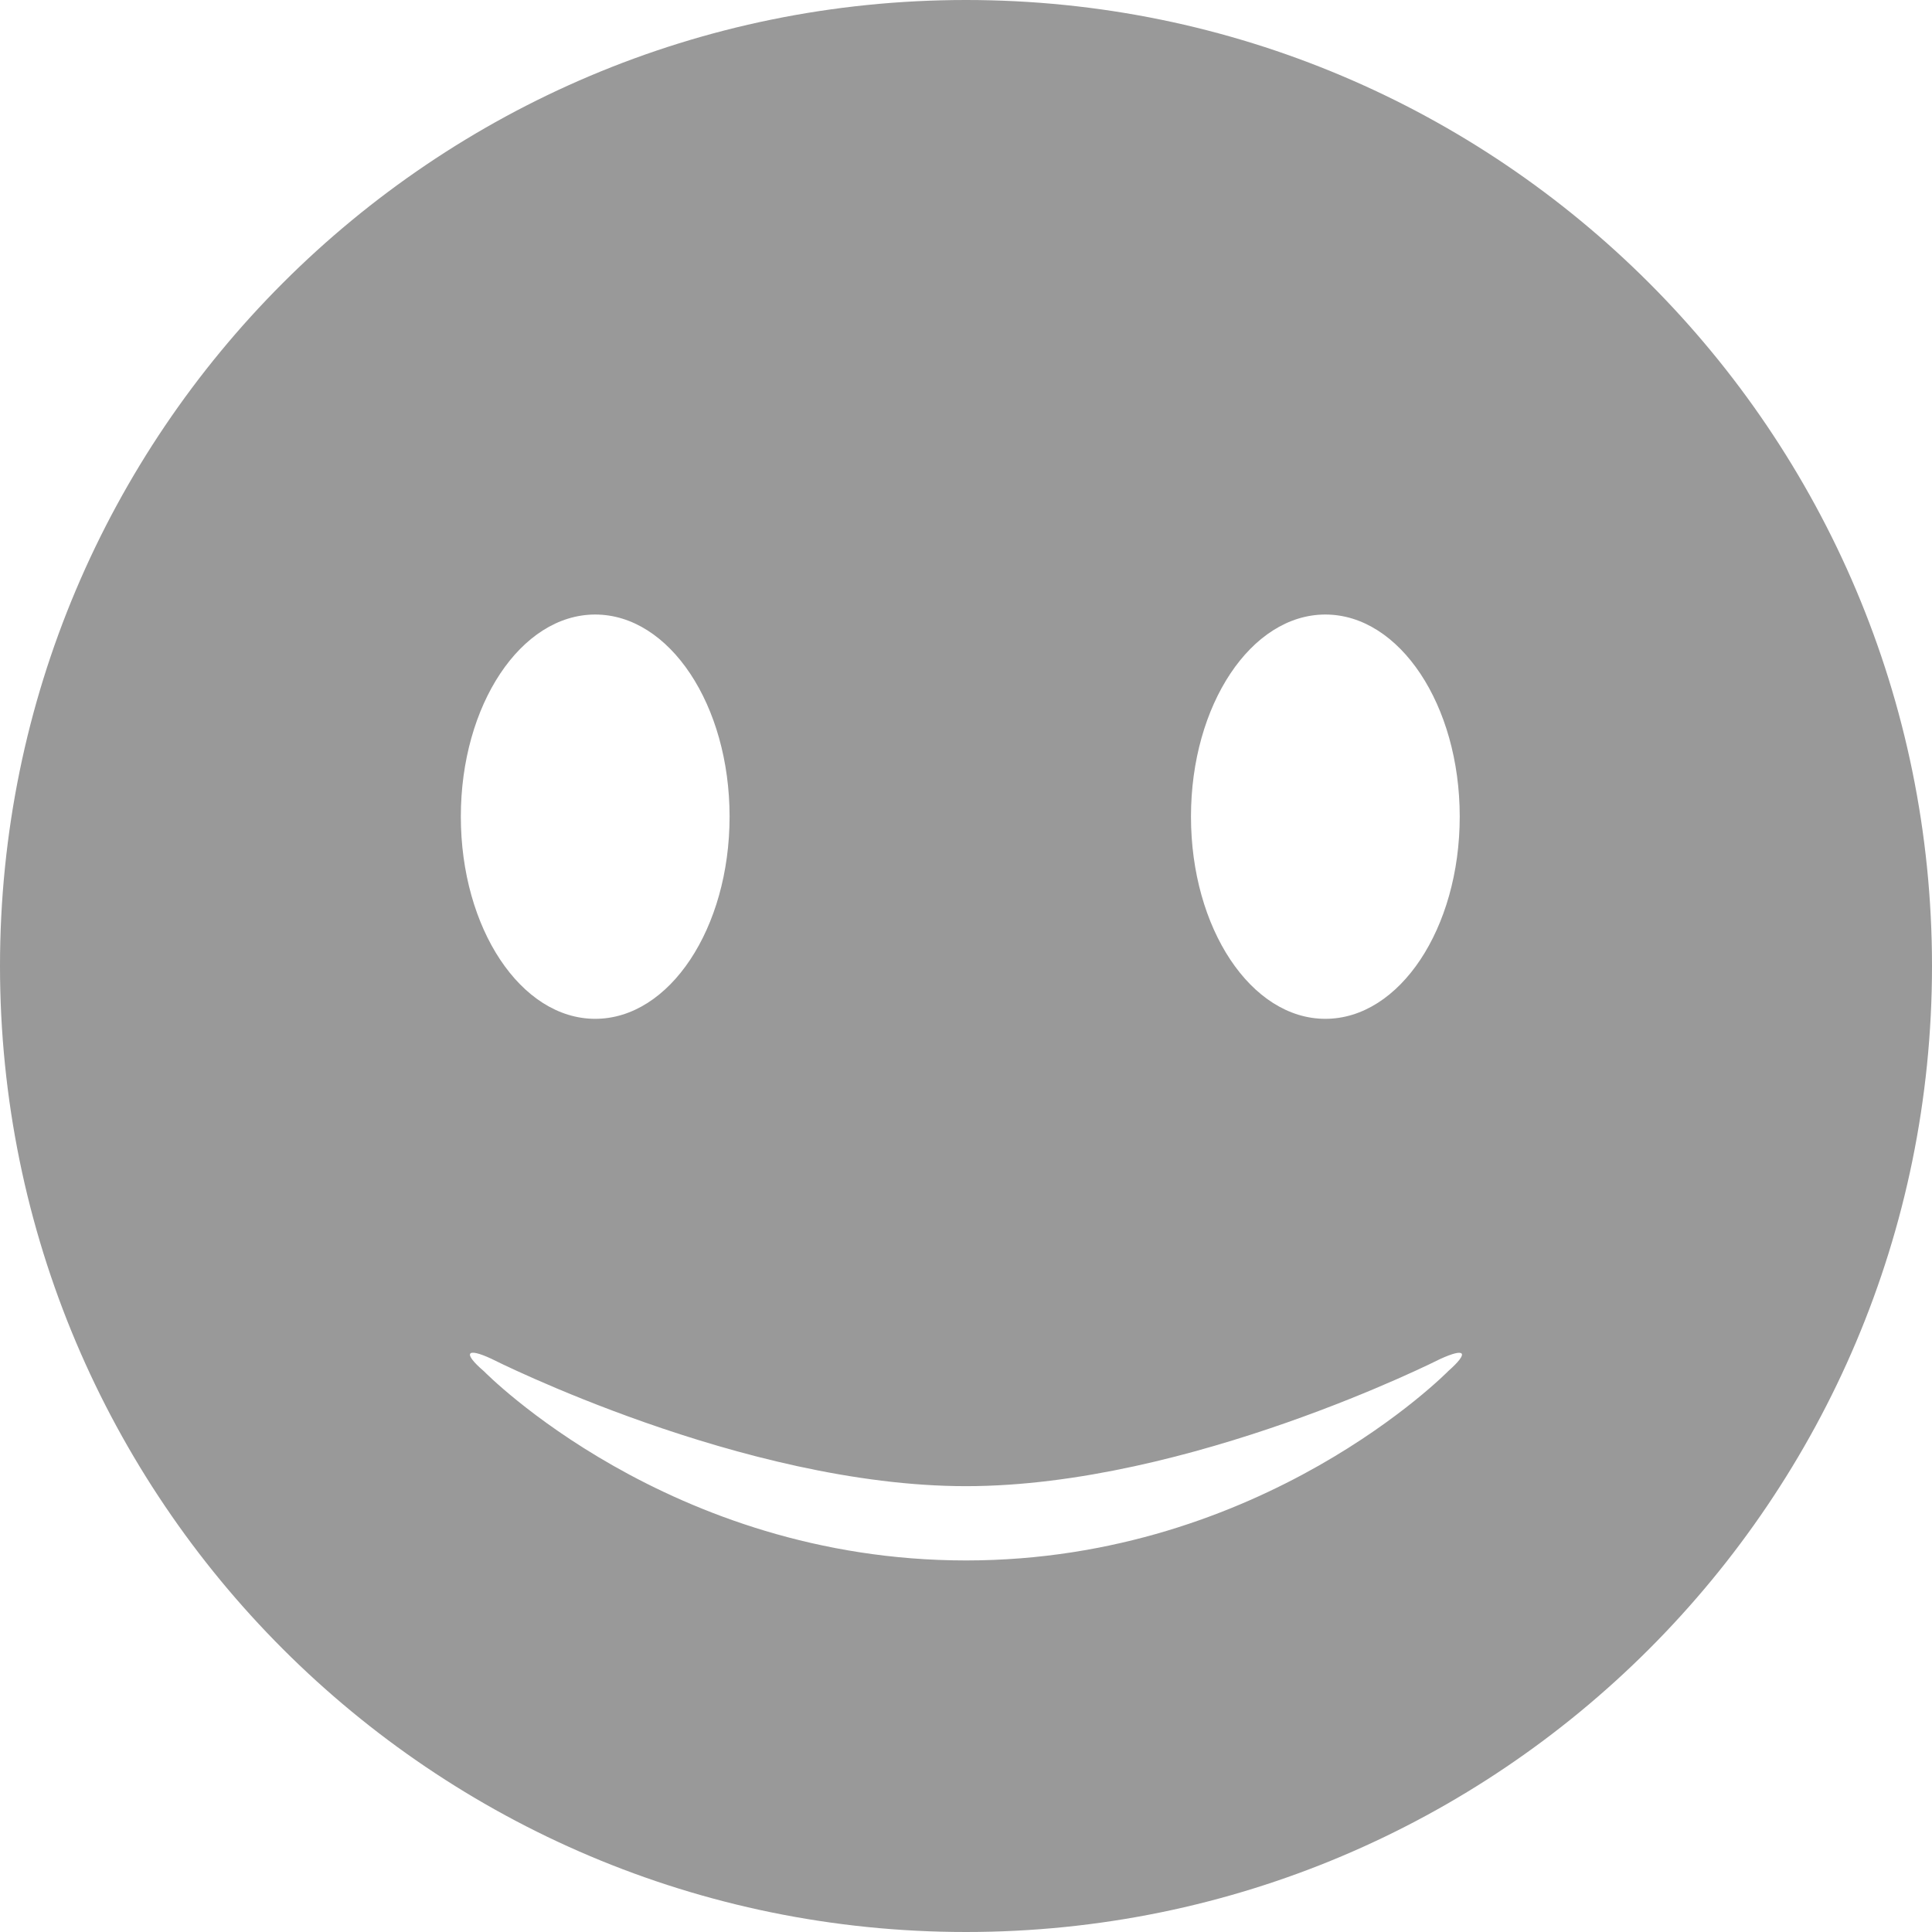
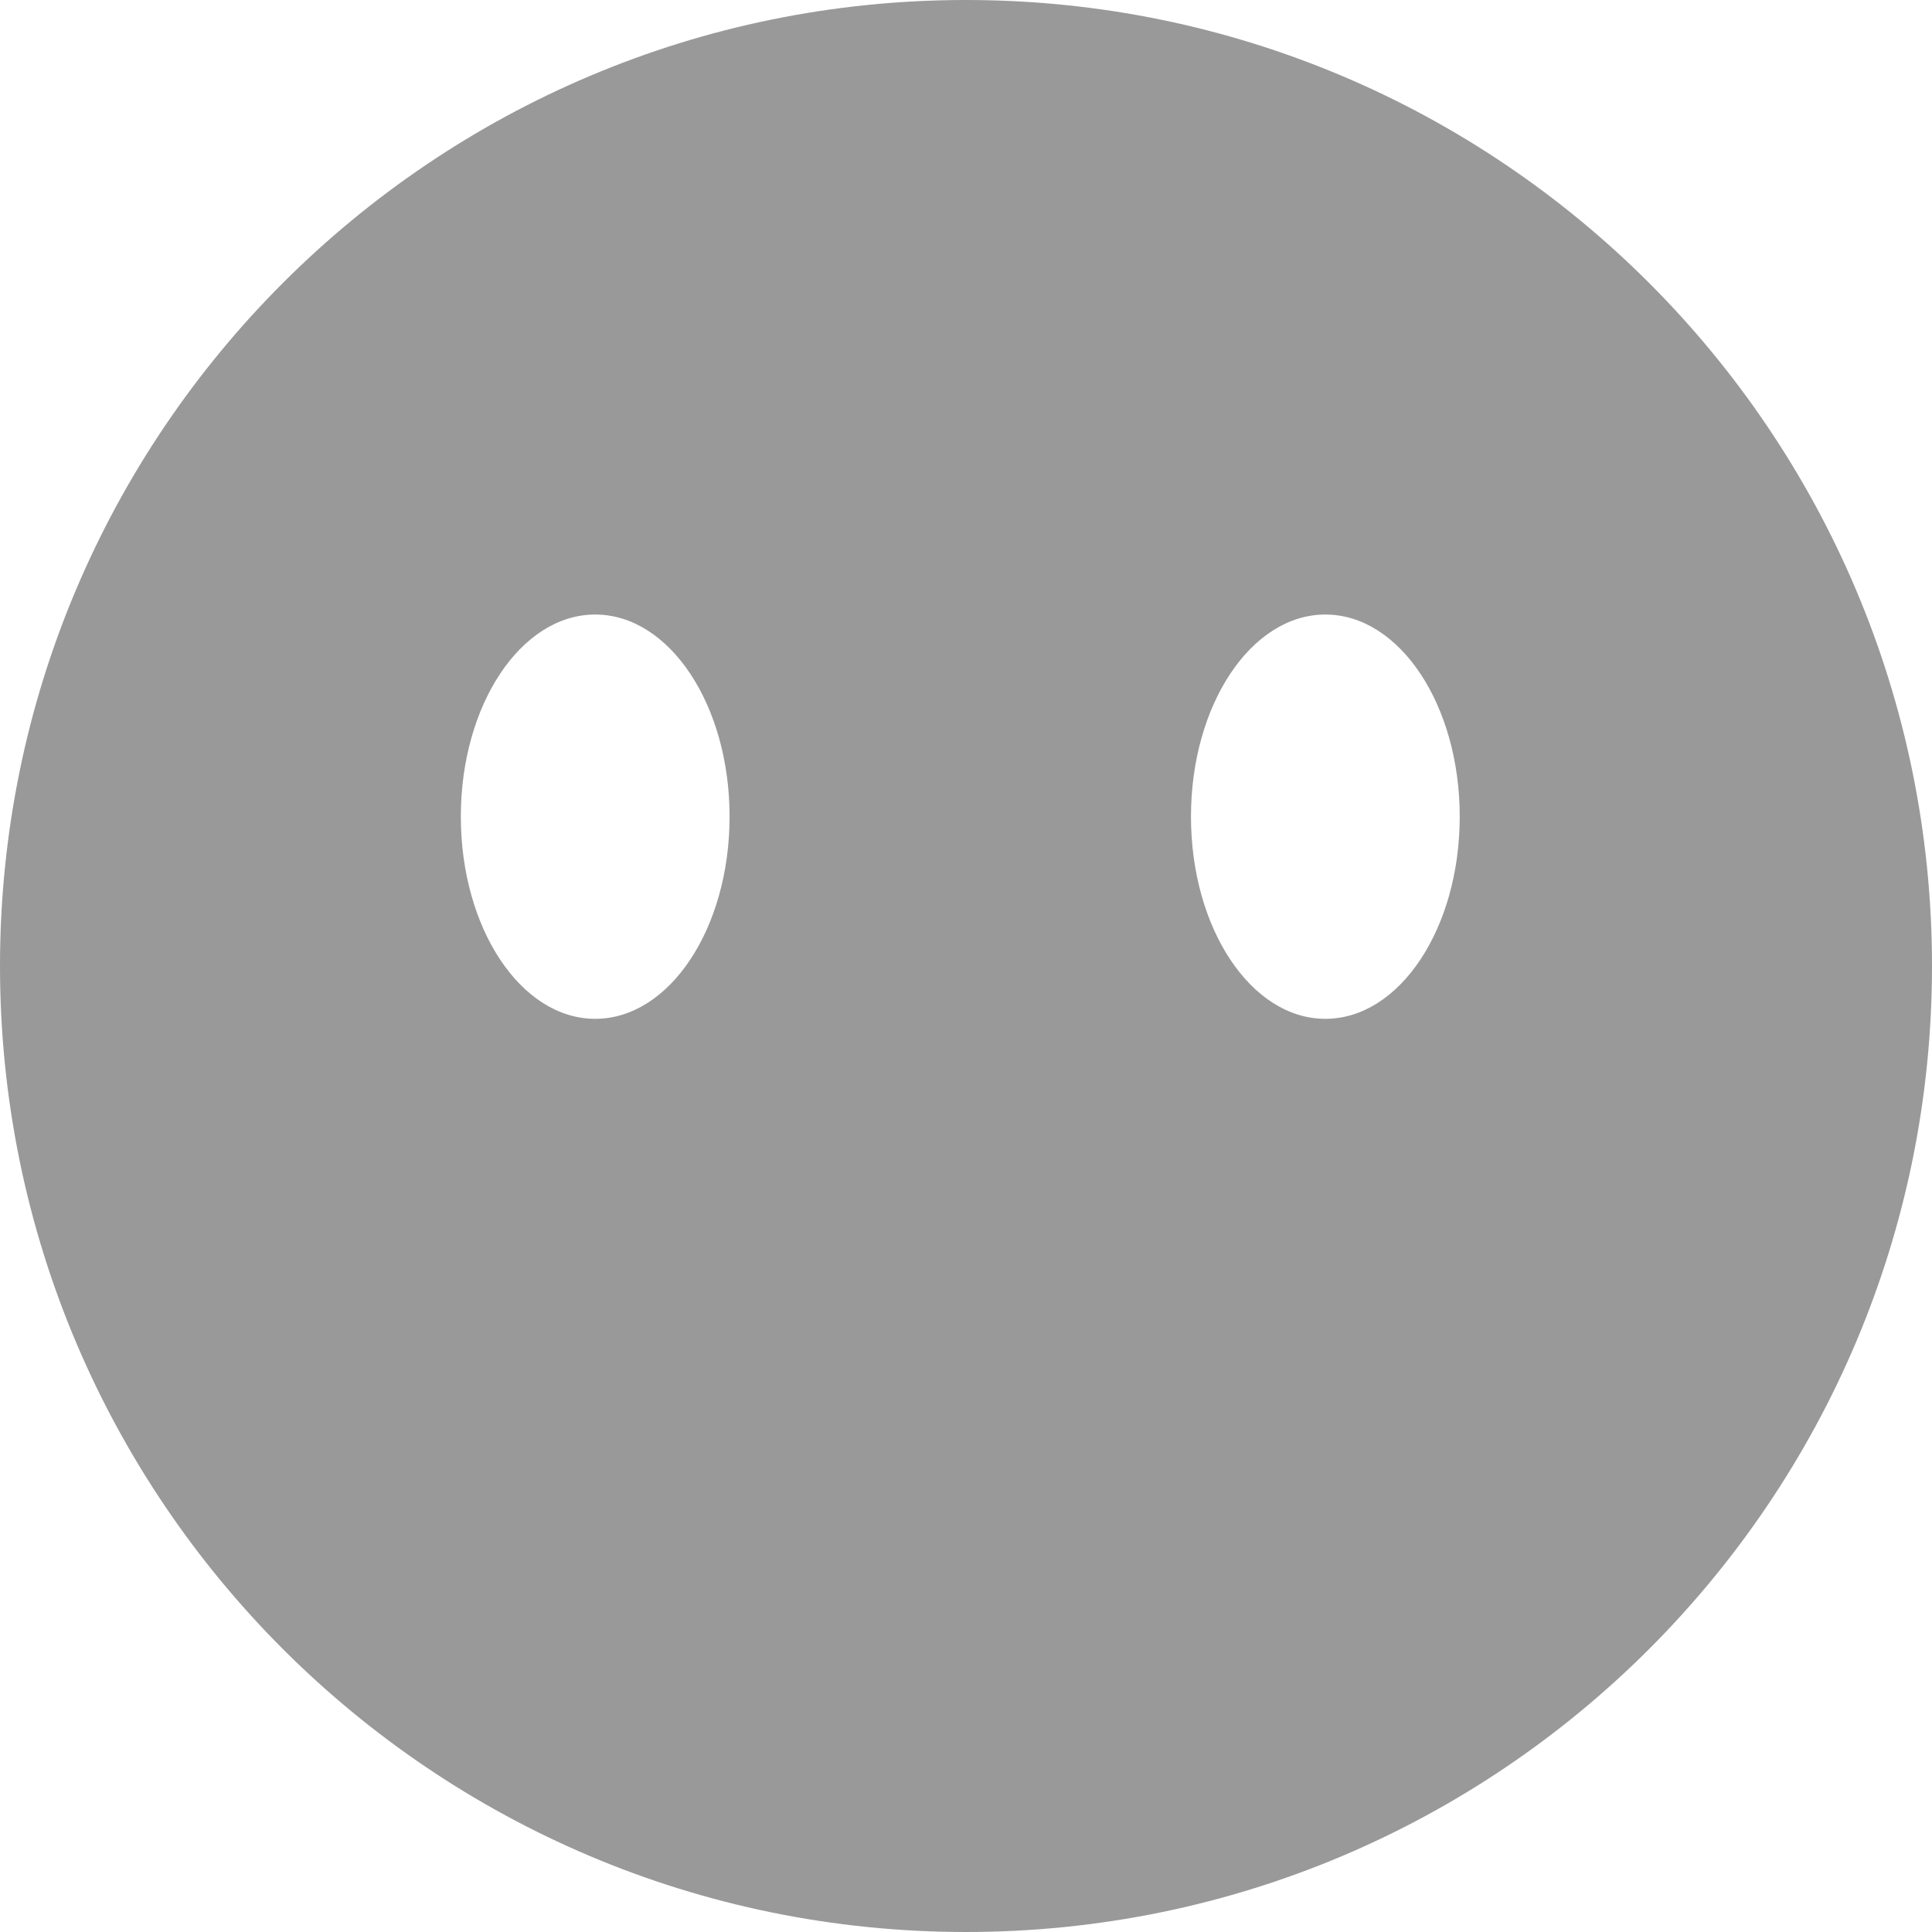
<svg xmlns="http://www.w3.org/2000/svg" width="38" height="38" viewBox="0 0 38 38">
-   <path fill="#999" fill-rule="evenodd" d="M1207.425,17.061 C1207.425,14.866 1208.607,13.087 1210.068,13.087 C1211.529,13.087 1212.711,14.866 1212.711,17.061 C1212.711,19.26 1211.529,21.039 1210.068,21.039 C1208.607,21.039 1207.425,19.26 1207.425,17.061 Z M1195.707,13.087 C1197.168,13.087 1198.35,14.866 1198.35,17.061 C1198.35,19.26 1197.168,21.039 1195.707,21.039 C1194.246,21.039 1193.064,19.26 1193.064,17.061 C1193.064,14.866 1194.246,13.087 1195.707,13.087 Z M1184,20 C1184,30.494 1192.506,39 1203,39 C1213.494,39 1222,30.494 1222,20 C1222,9.506 1213.494,1 1203,1 C1192.506,1 1184,9.506 1184,20 Z M1203,31.692 C1208.846,31.692 1212.489,27.964 1212.489,27.964 C1212.899,27.602 1212.83,27.499 1212.32,27.733 C1212.32,27.733 1207.385,30.231 1203,30.231 C1198.615,30.231 1193.666,27.726 1193.666,27.726 C1193.171,27.495 1193.095,27.609 1193.522,27.974 C1193.522,27.974 1197.154,31.692 1203,31.692 Z" transform="translate(-1184 -1)" />
+   <path fill="#999" fillRule="evenodd" d="M1207.425,17.061 C1207.425,14.866 1208.607,13.087 1210.068,13.087 C1211.529,13.087 1212.711,14.866 1212.711,17.061 C1212.711,19.26 1211.529,21.039 1210.068,21.039 C1208.607,21.039 1207.425,19.26 1207.425,17.061 Z M1195.707,13.087 C1197.168,13.087 1198.35,14.866 1198.35,17.061 C1198.35,19.26 1197.168,21.039 1195.707,21.039 C1194.246,21.039 1193.064,19.26 1193.064,17.061 C1193.064,14.866 1194.246,13.087 1195.707,13.087 Z M1184,20 C1184,30.494 1192.506,39 1203,39 C1213.494,39 1222,30.494 1222,20 C1222,9.506 1213.494,1 1203,1 C1192.506,1 1184,9.506 1184,20 Z M1203,31.692 C1208.846,31.692 1212.489,27.964 1212.489,27.964 C1212.899,27.602 1212.83,27.499 1212.32,27.733 C1212.32,27.733 1207.385,30.231 1203,30.231 C1198.615,30.231 1193.666,27.726 1193.666,27.726 C1193.171,27.495 1193.095,27.609 1193.522,27.974 C1193.522,27.974 1197.154,31.692 1203,31.692 Z" transform="translate(-1184 -1)" />
</svg>
